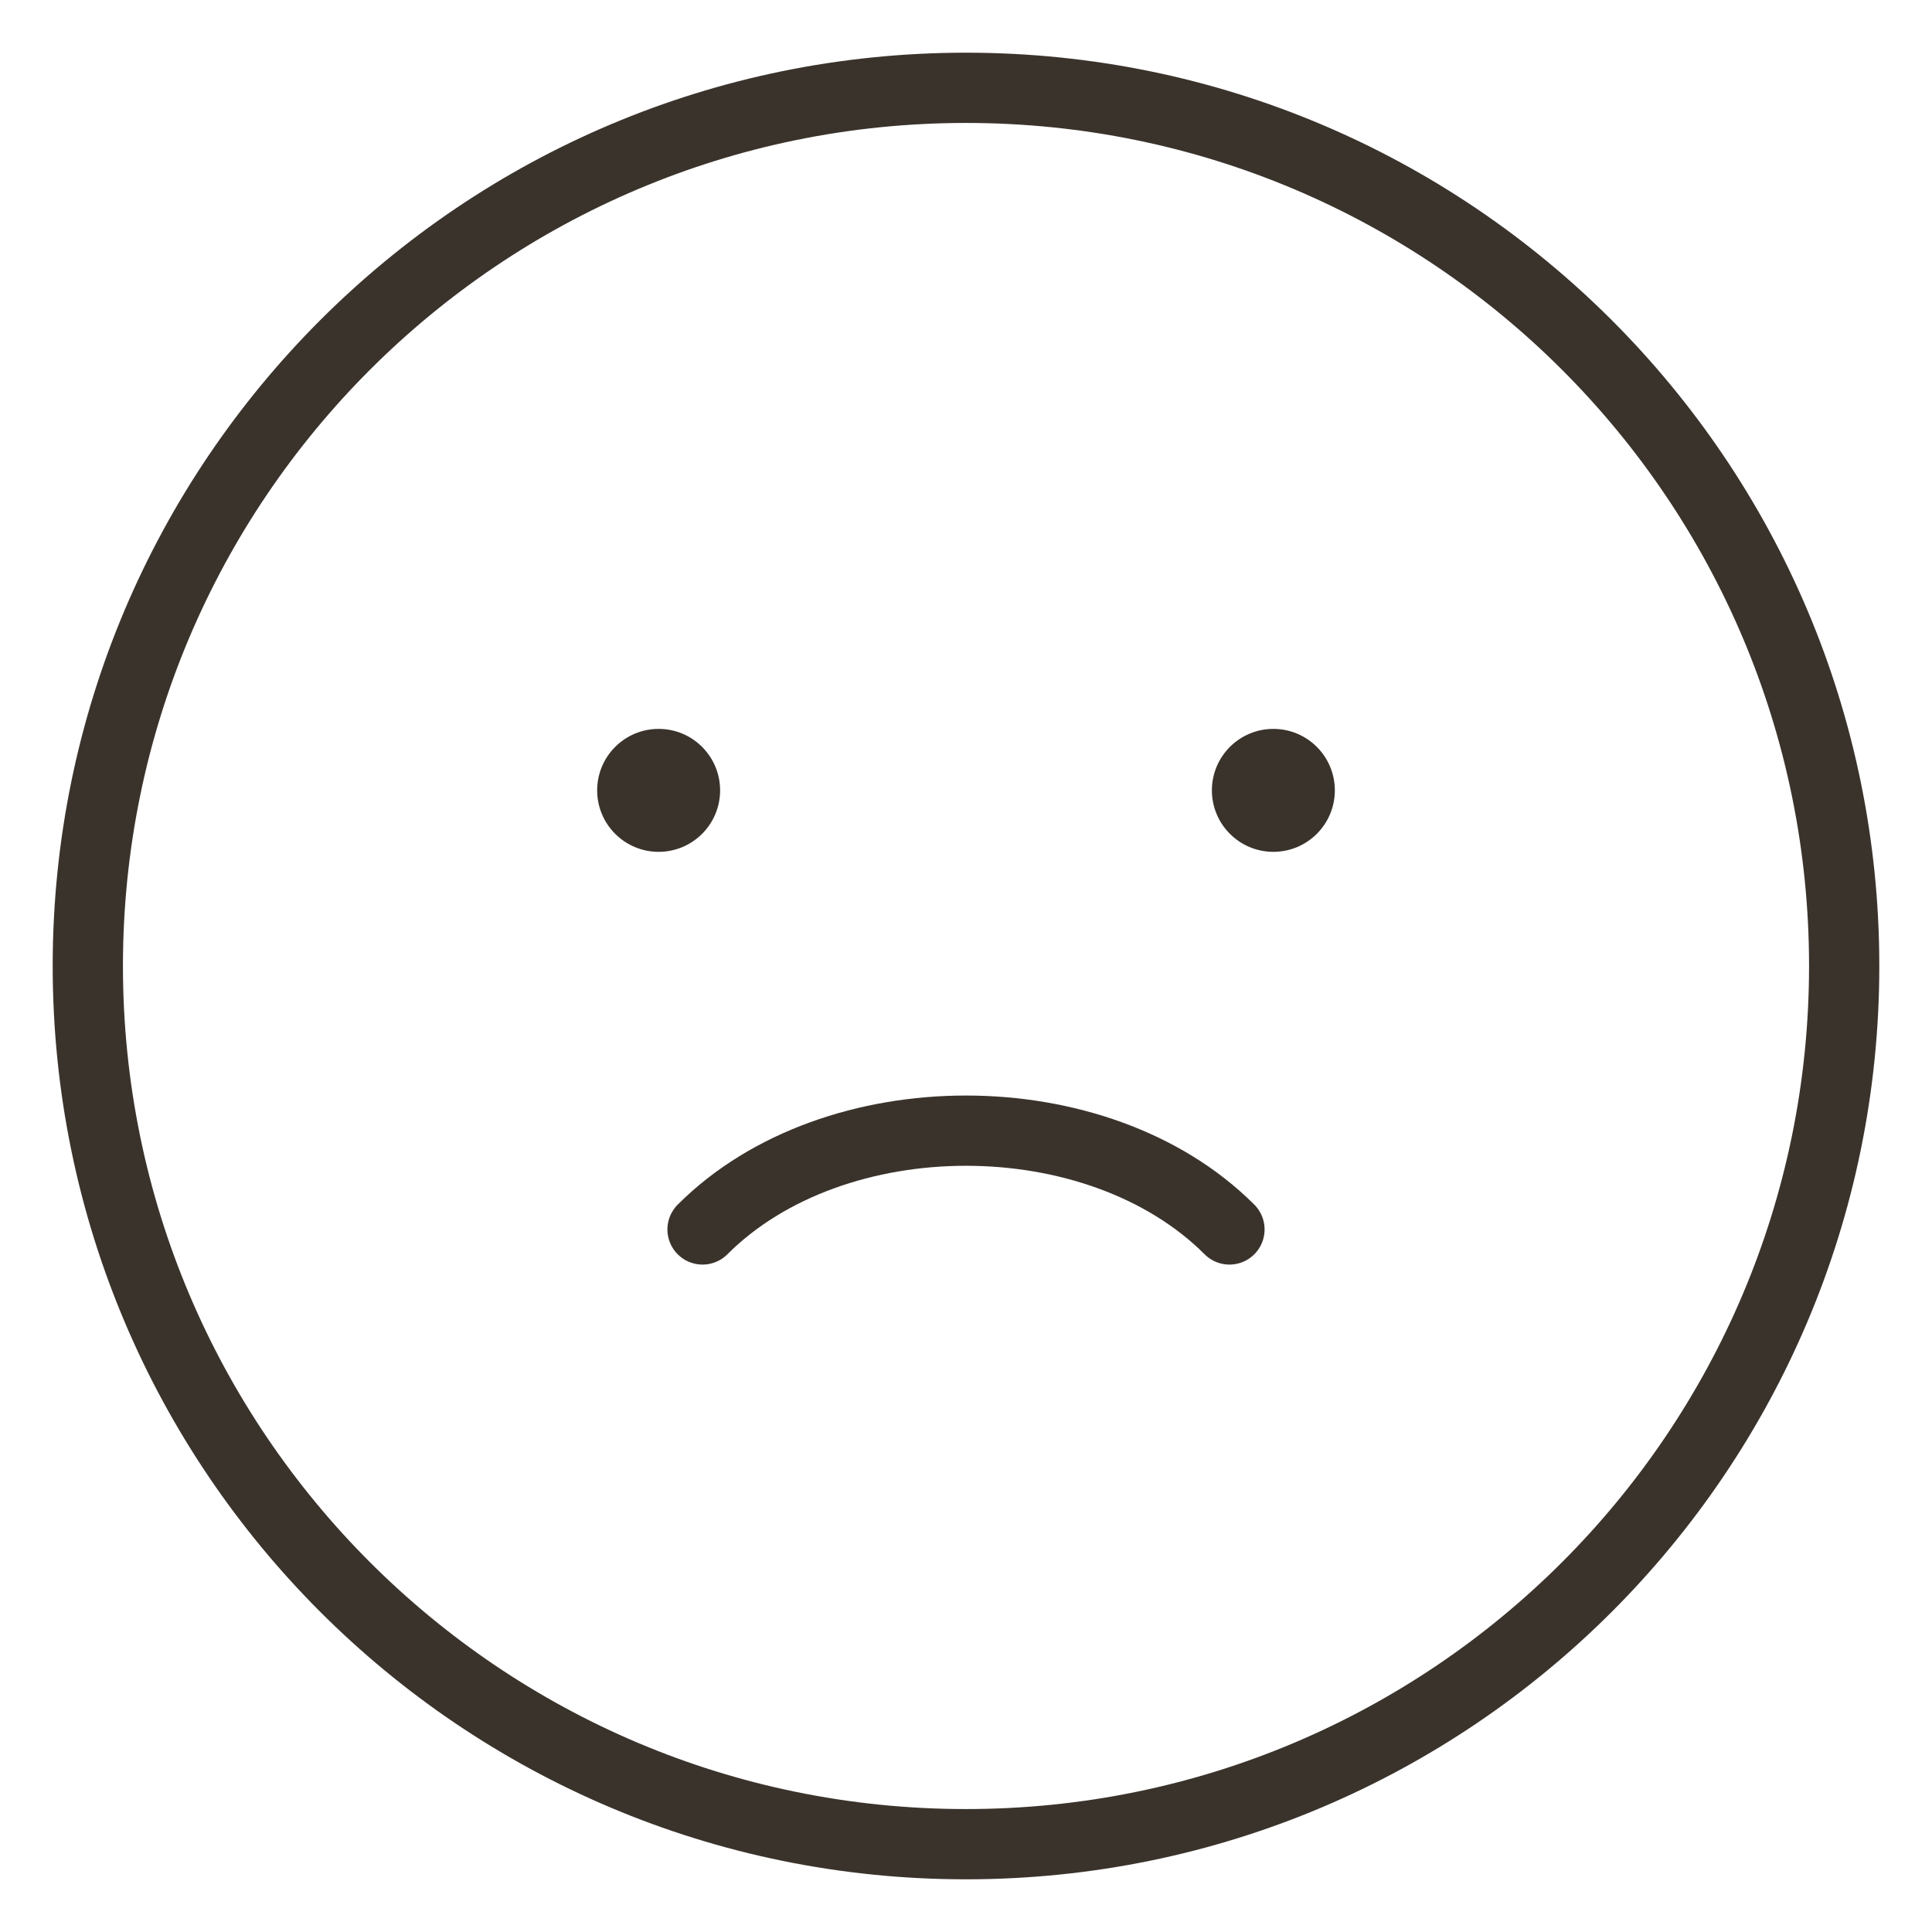
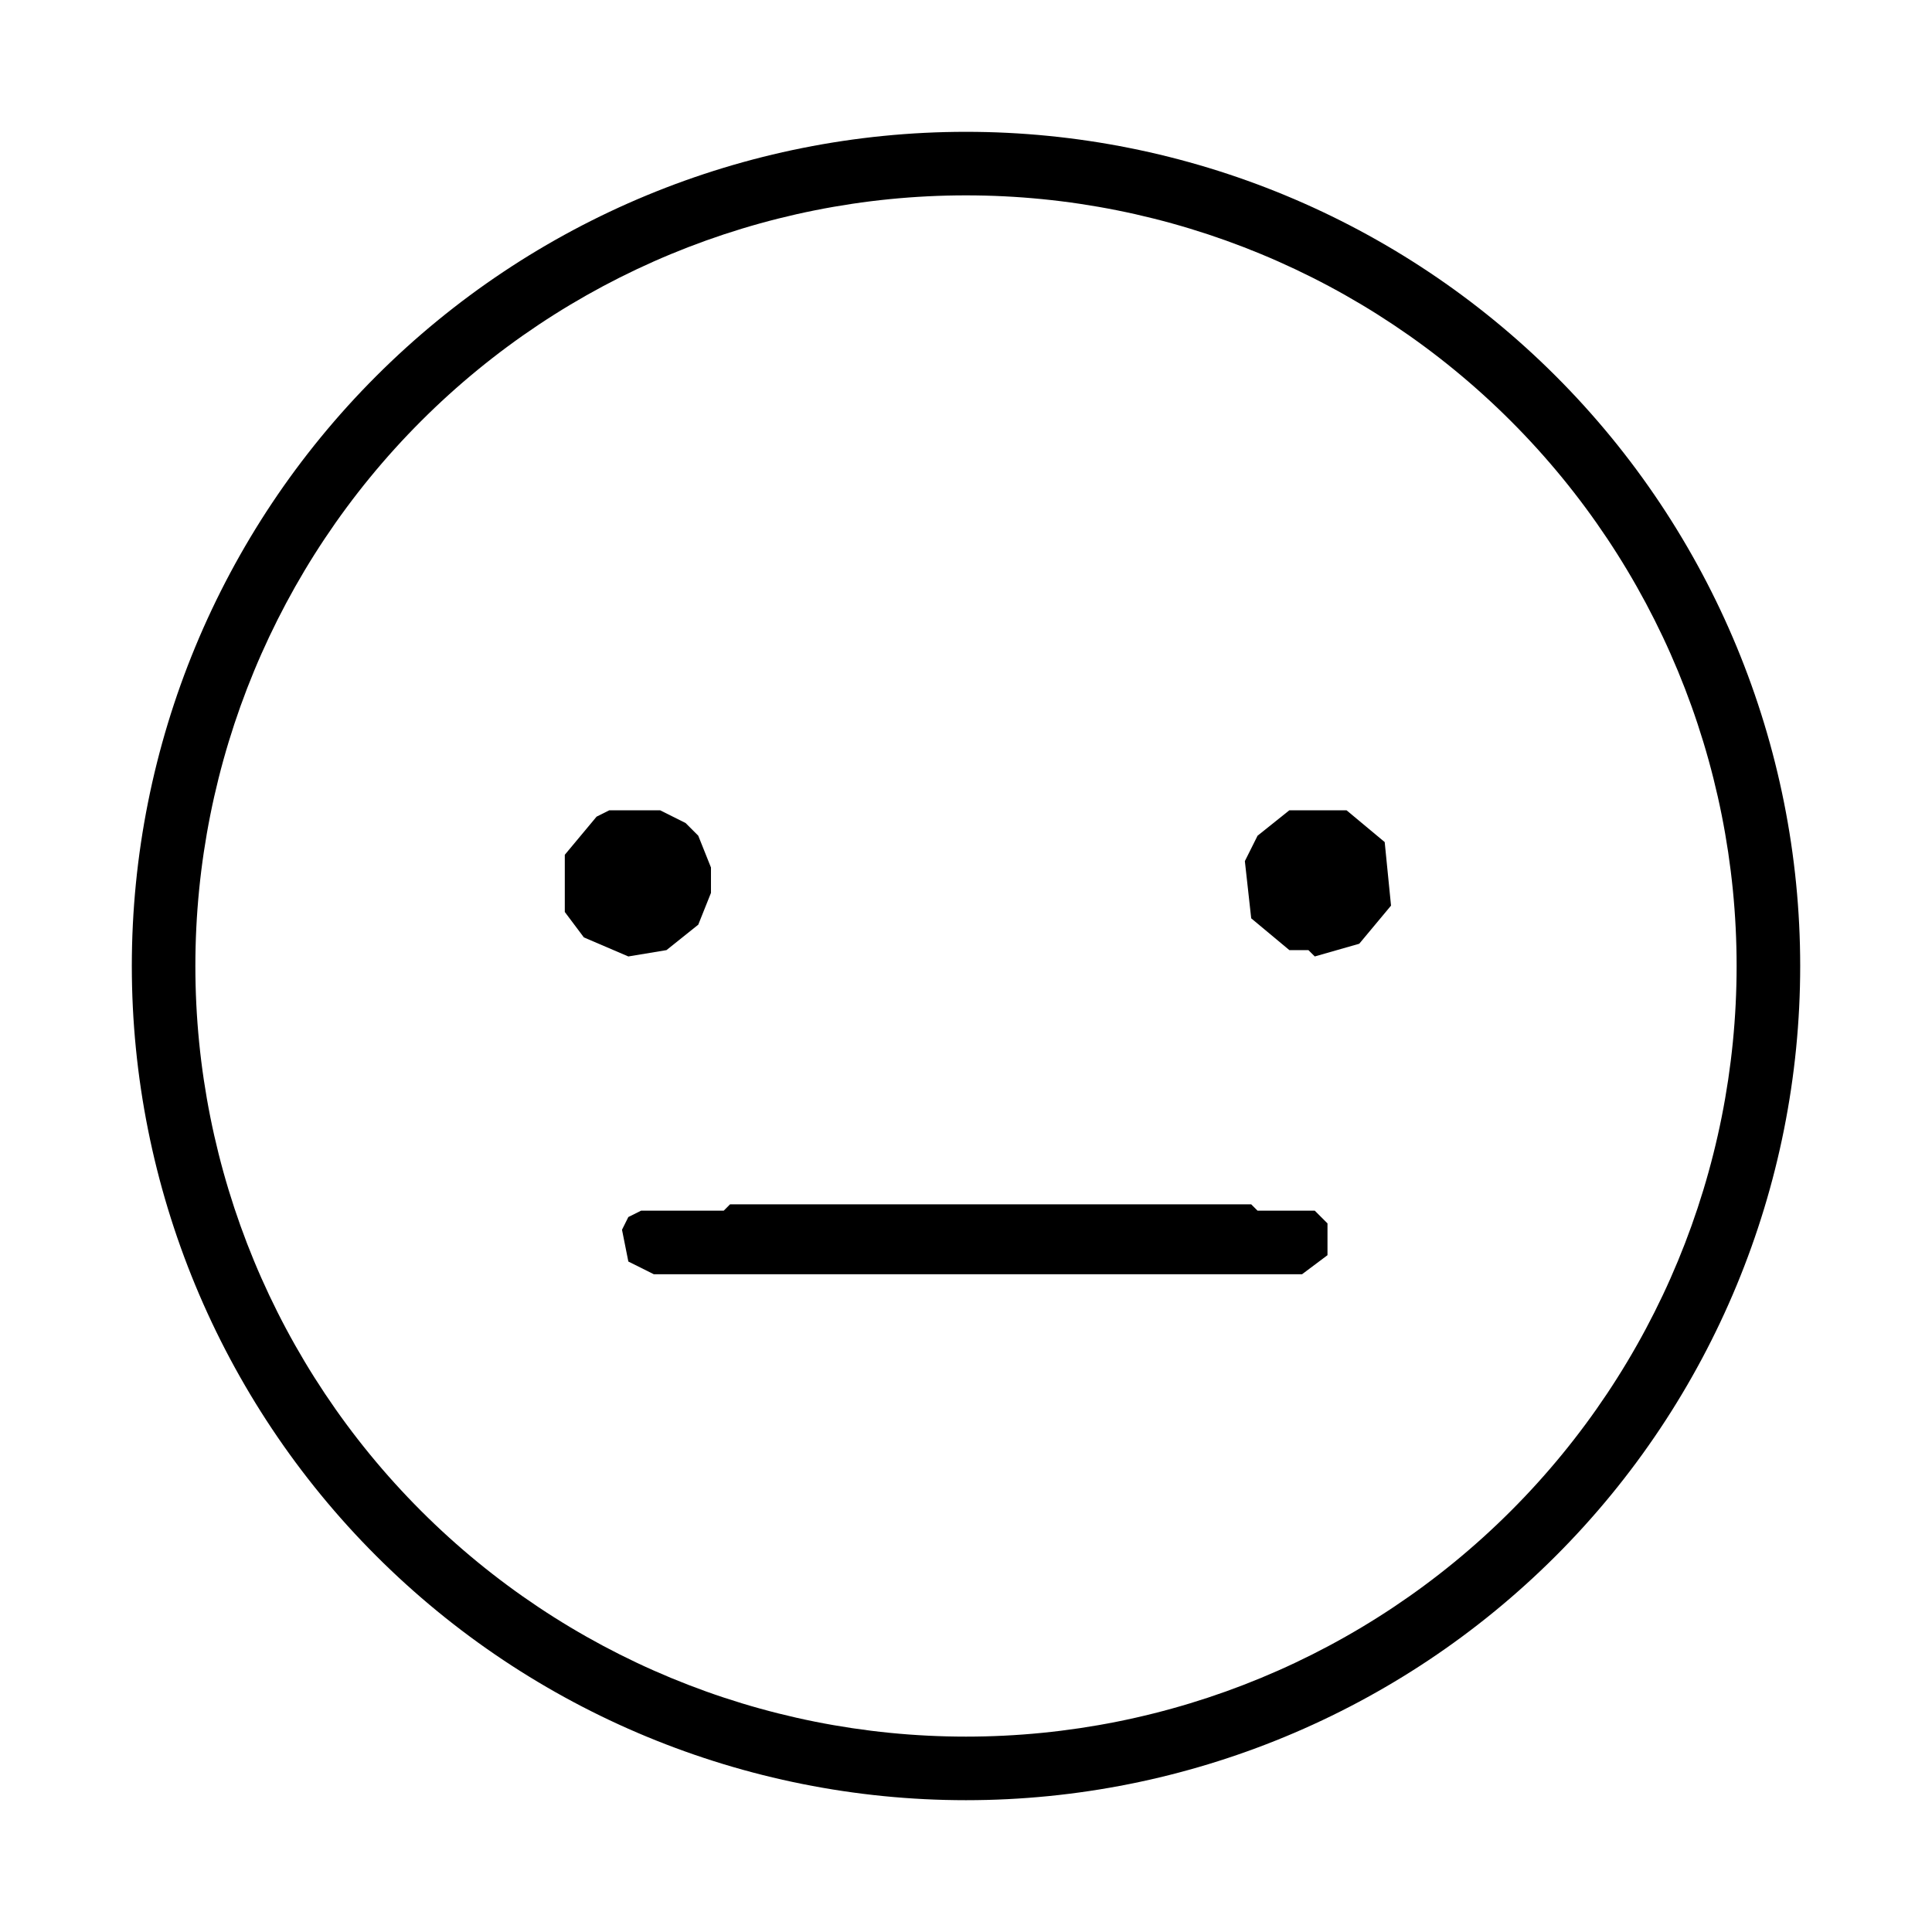
- <svg xmlns="http://www.w3.org/2000/svg" viewBox="0 0 44 44" fill="none">
-   <circle cx="22" cy="22" r="20" stroke="#3a332c" stroke-width="1.6" />
-   <circle cx="15" cy="18" r="1.4" fill="#3a332c" />
-   <circle cx="29" cy="18" r="1.4" fill="#3a332c" />
-   <path d="M16 28c3-3 9-3 12 0" stroke="#3a332c" stroke-width="1.6" stroke-linecap="round" />
+ <svg xmlns="http://www.w3.org/2000/svg" width="64" height="64" viewBox="0 0 64 64" fill="none">
+   <g id="Group" transform="translate(4.3667 4.3667)">
+     <path id="Vector" fill-rule="evenodd" clip-rule="evenodd" d="M55.267 27.633C55.267 34.962 52.355 41.991 47.173 47.173C41.991 52.355 34.962 55.267 27.633 55.267C20.305 55.267 13.276 52.355 8.094 47.173C2.911 41.991 0 34.962 0 27.633C0 20.305 2.911 13.276 8.094 8.094C13.276 2.911 20.305 0 27.633 0C34.962 0 41.991 2.911 47.173 8.094C52.355 13.276 55.267 20.305 55.267 27.633ZM53.161 27.633C53.161 20.863 50.472 14.37 45.684 9.582C40.897 4.795 34.404 2.105 27.633 2.105C20.863 2.105 14.37 4.795 9.582 9.582C4.795 14.37 2.105 20.863 2.105 27.633C2.105 34.404 4.795 40.897 9.582 45.684C14.37 50.472 20.863 53.161 27.633 53.161C34.404 53.161 40.897 50.472 45.684 45.684C50.472 40.897 53.161 34.404 53.161 27.633Z" fill="black" />
+     <path id="Vector_2" fill-rule="evenodd" clip-rule="evenodd" d="M15.817 22.475L15.396 22.686L14.343 23.949V25.844L14.975 26.686L16.448 27.317L17.712 27.107L18.764 26.265L19.185 25.212V24.37L18.764 23.317L18.343 22.896L17.501 22.475H15.817Z" fill="black" />
+     <path id="Vector_3" fill-rule="evenodd" clip-rule="evenodd" d="M38.345 22.475L37.292 23.317L36.871 24.159L37.081 26.054L38.345 27.107H38.976L39.187 27.317L40.66 26.896L41.713 25.633L41.503 23.528L40.239 22.475H38.345Z" fill="black" />
+     <path id="Vector_4" fill-rule="evenodd" clip-rule="evenodd" d="M16.238 36.37L16.448 37.423L17.291 37.844H38.766L39.608 37.213V36.16L39.187 35.739H37.292L37.081 35.528H19.817L19.607 35.739H16.869L16.448 35.949L16.238 36.37Z" fill="black" />
+   </g>
</svg>
